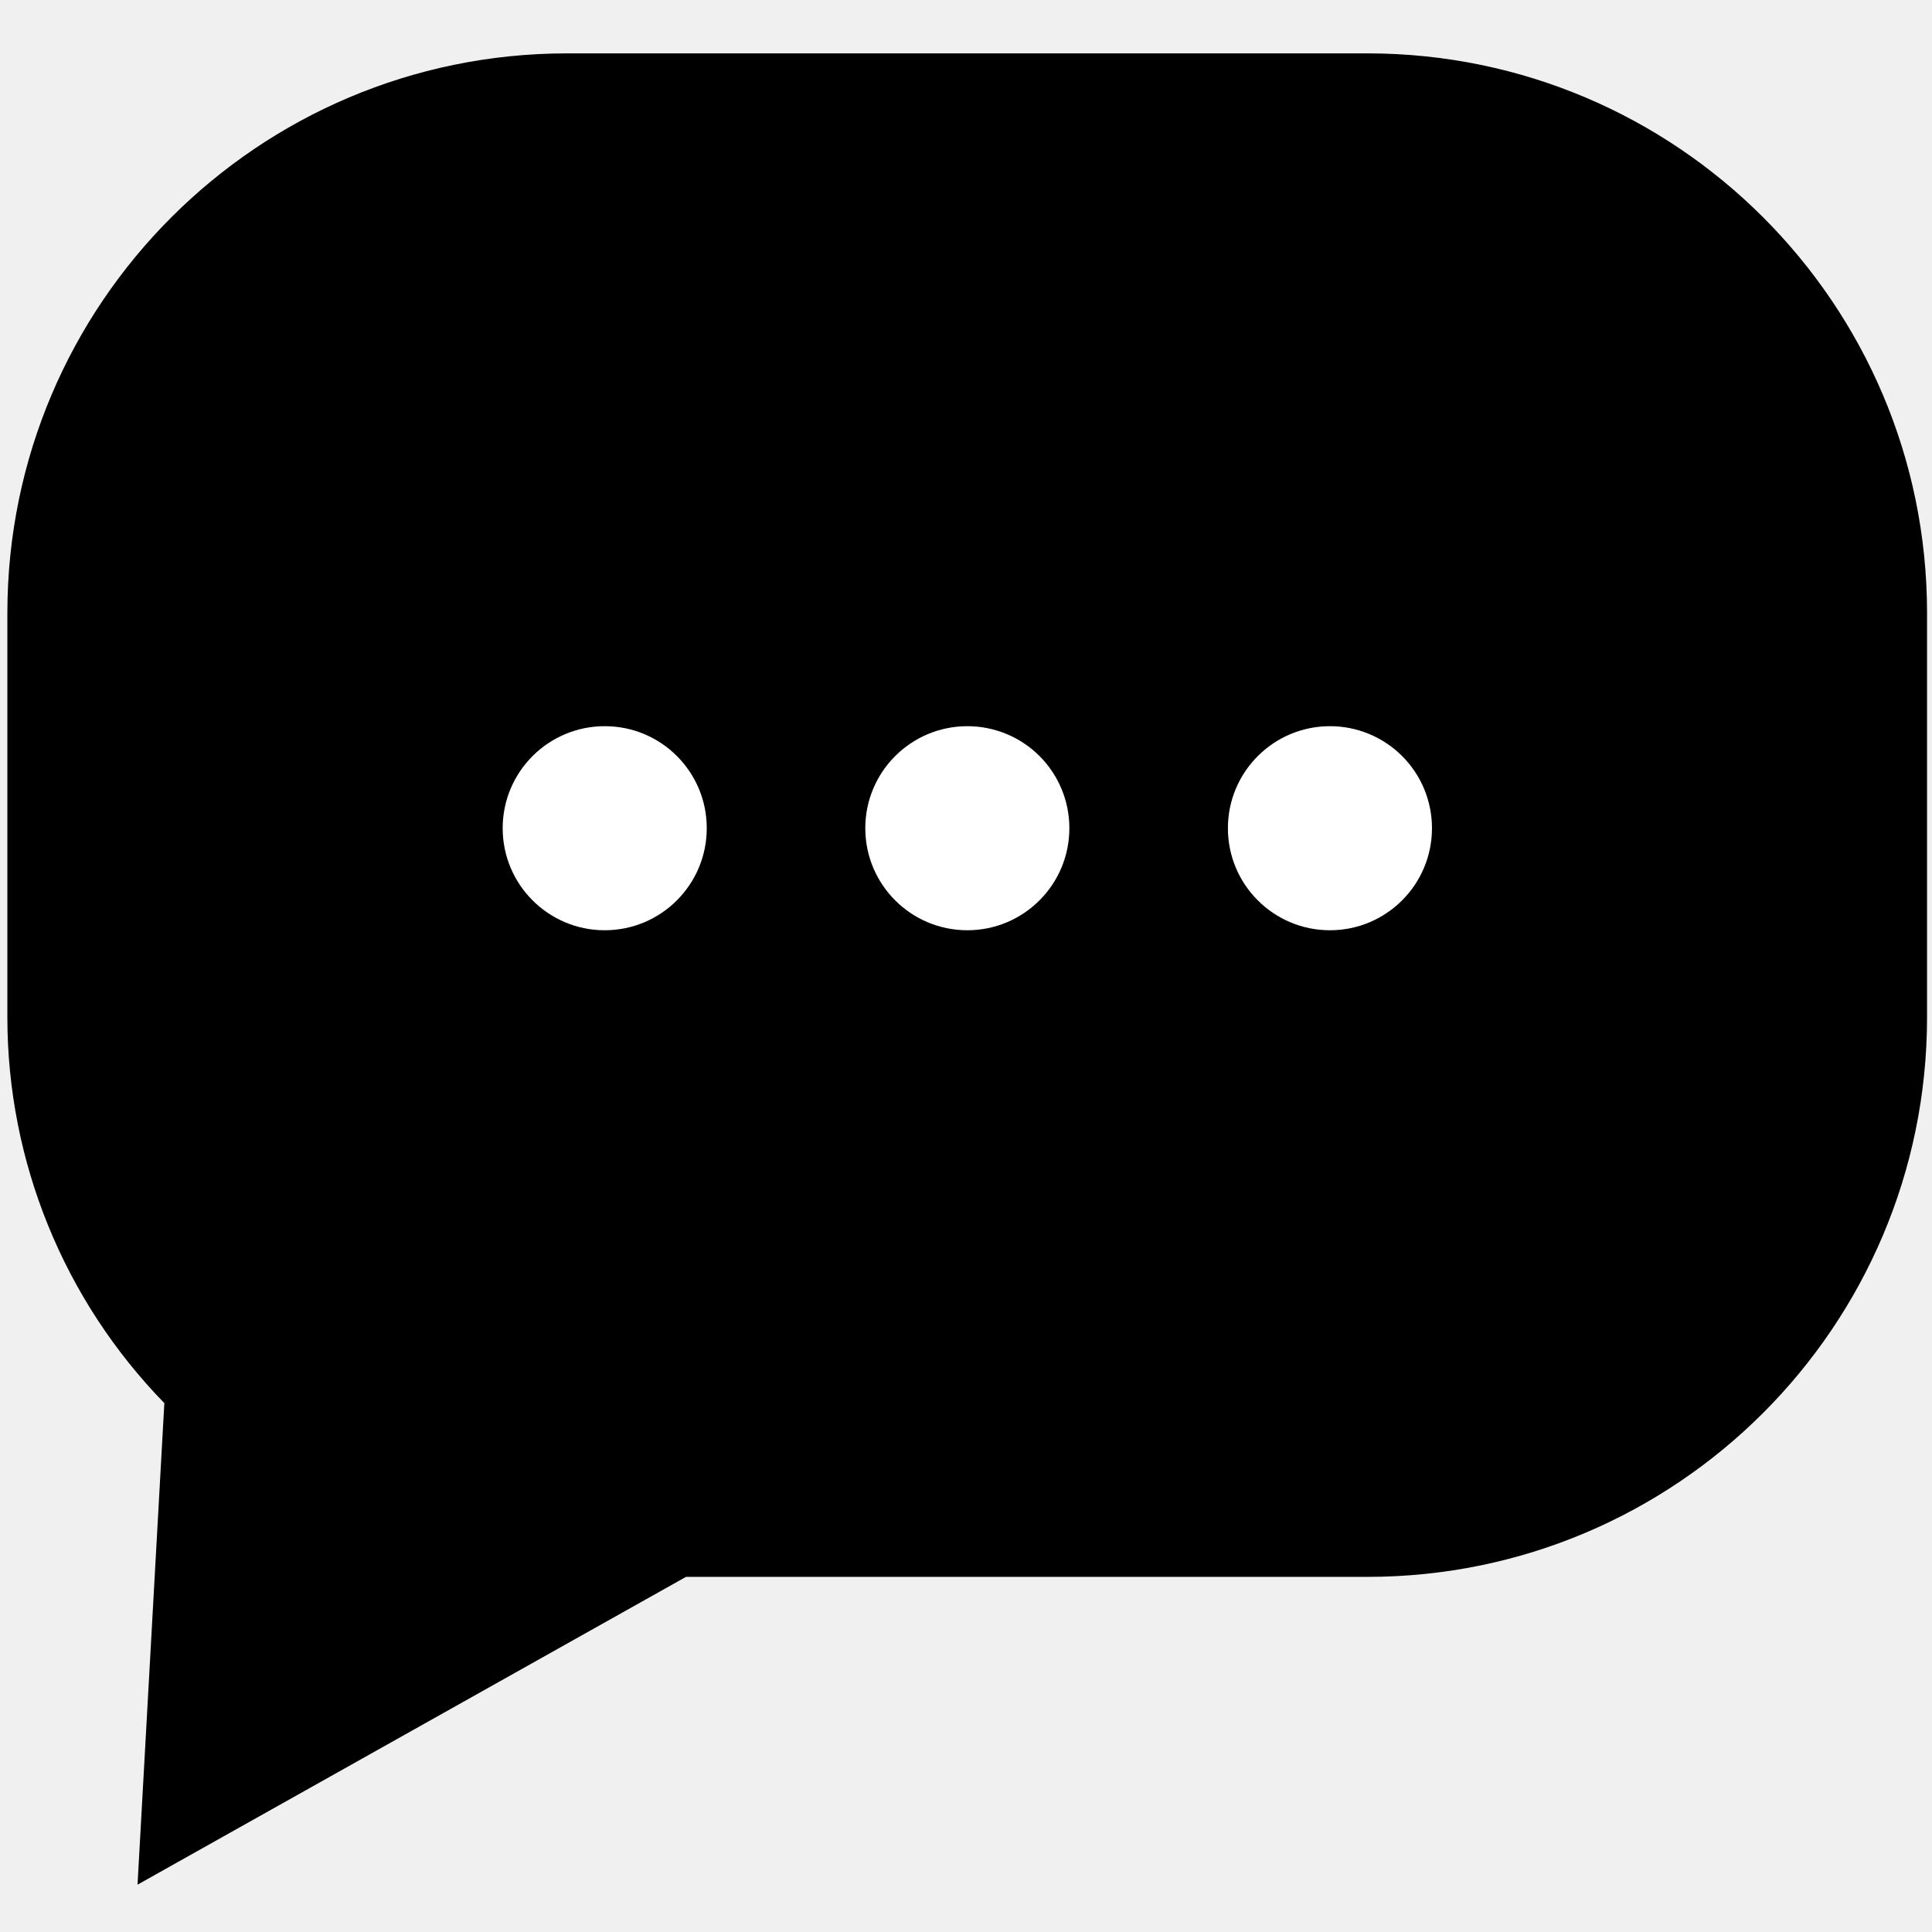
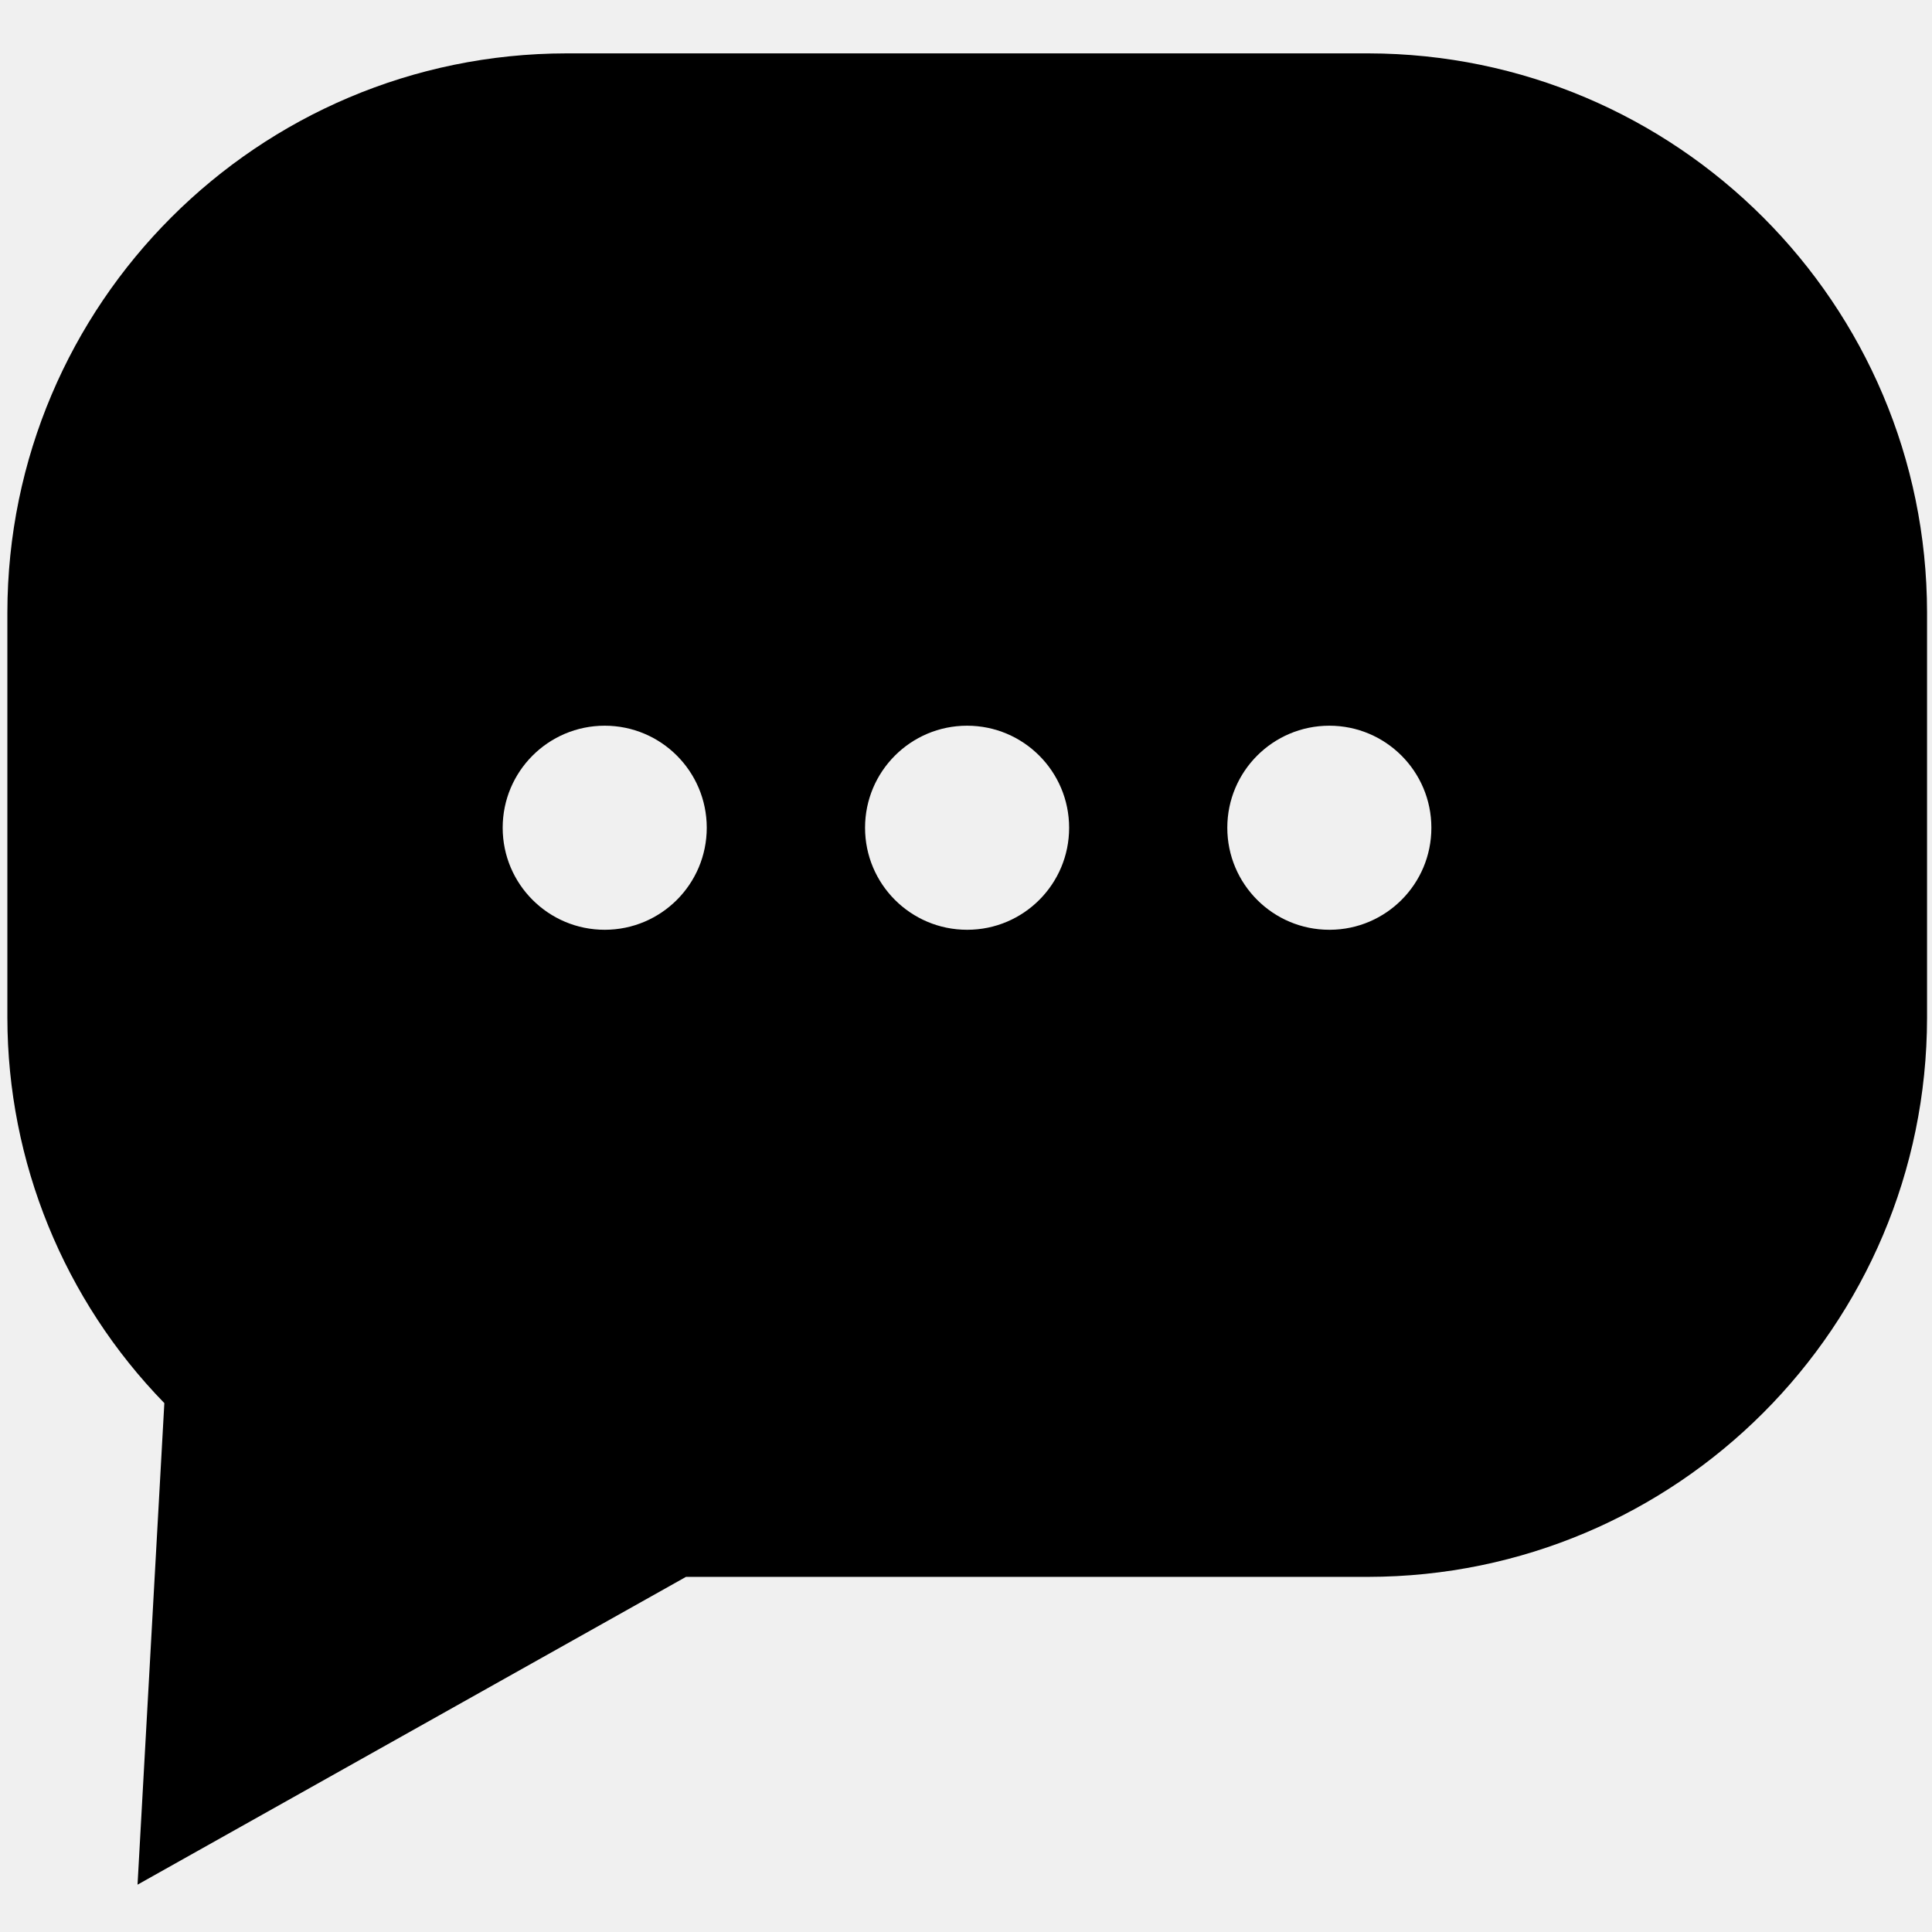
<svg xmlns="http://www.w3.org/2000/svg" viewBox="0 0 16 16">
  <g id="Layer_1" data-name="Layer 1">
-     <path d="M11.331.442H4.692A4.636,4.636,0,0,0,.061,5.072V8.429a4.58,4.58,0,0,0,1.3,3.191l-.222,3.988,4.542-2.549h5.648a4.635,4.635,0,0,0,4.63-4.63V5.072A4.635,4.635,0,0,0,11.331.442Z" />
-     <path d="M5.009,6.014a.845.845,0,1,0,.844.844.844.844,0,0,0-.844-.844Z" fill="#fff" />
-     <path d="M8.011,6.014a.845.845,0,1,0,.845.844.844.844,0,0,0-.845-.844Z" fill="#fff" />
-     <path d="M11.014,6.014a.845.845,0,1,0,.845.844.844.844,0,0,0-.845-.844Z" fill="#fff" />
+     <path d="M11.331.442H4.692A4.636,4.636,0,0,0,.061,5.072V8.429a4.582,4.582,0,0,0,1.3,3.191l-.222,3.988,4.542-2.549h5.648a4.635,4.635,0,0,0,4.63-4.63V5.072A4.635,4.635,0,0,0,11.331.442ZM5.009,7.7a.845.845,0,1,1,.844-.845A.845.845,0,0,1,5.009,7.7Zm3,0a.845.845,0,1,1,.845-.845A.844.844,0,0,1,8.011,7.7Zm3,0a.845.845,0,1,1,.845-.845A.844.844,0,0,1,11.014,7.7Z" />
  </g>
</svg>
